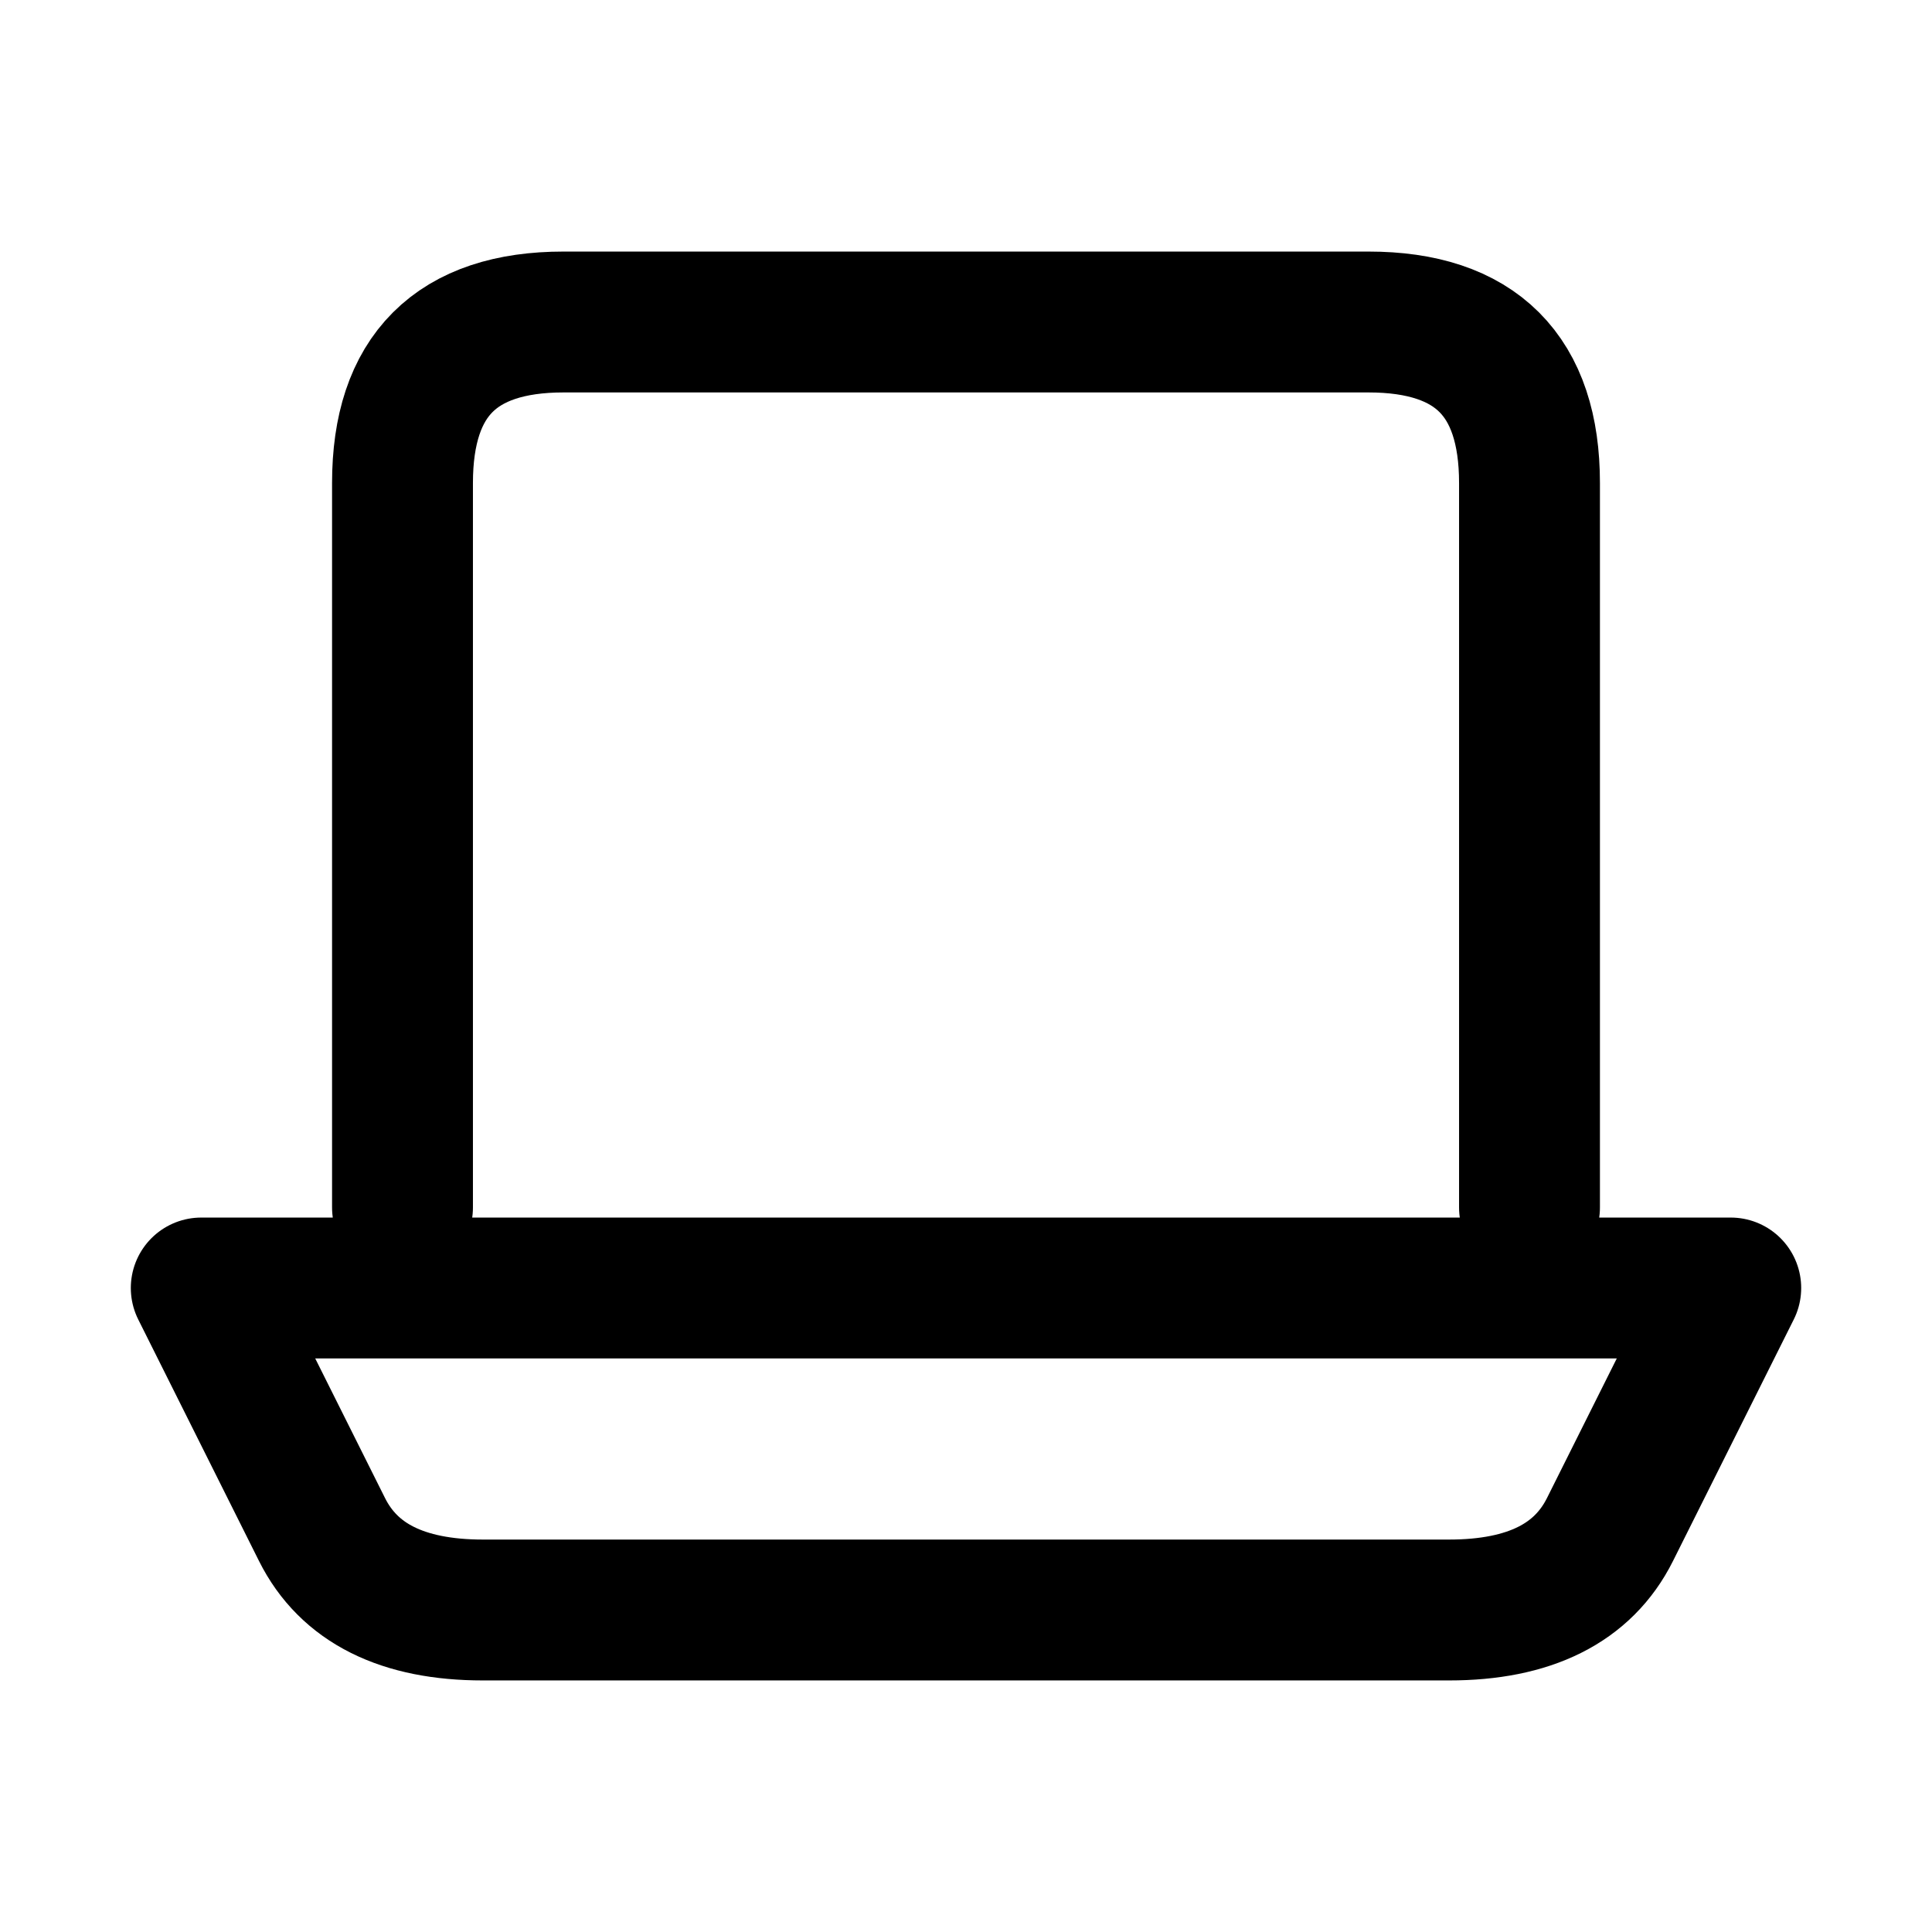
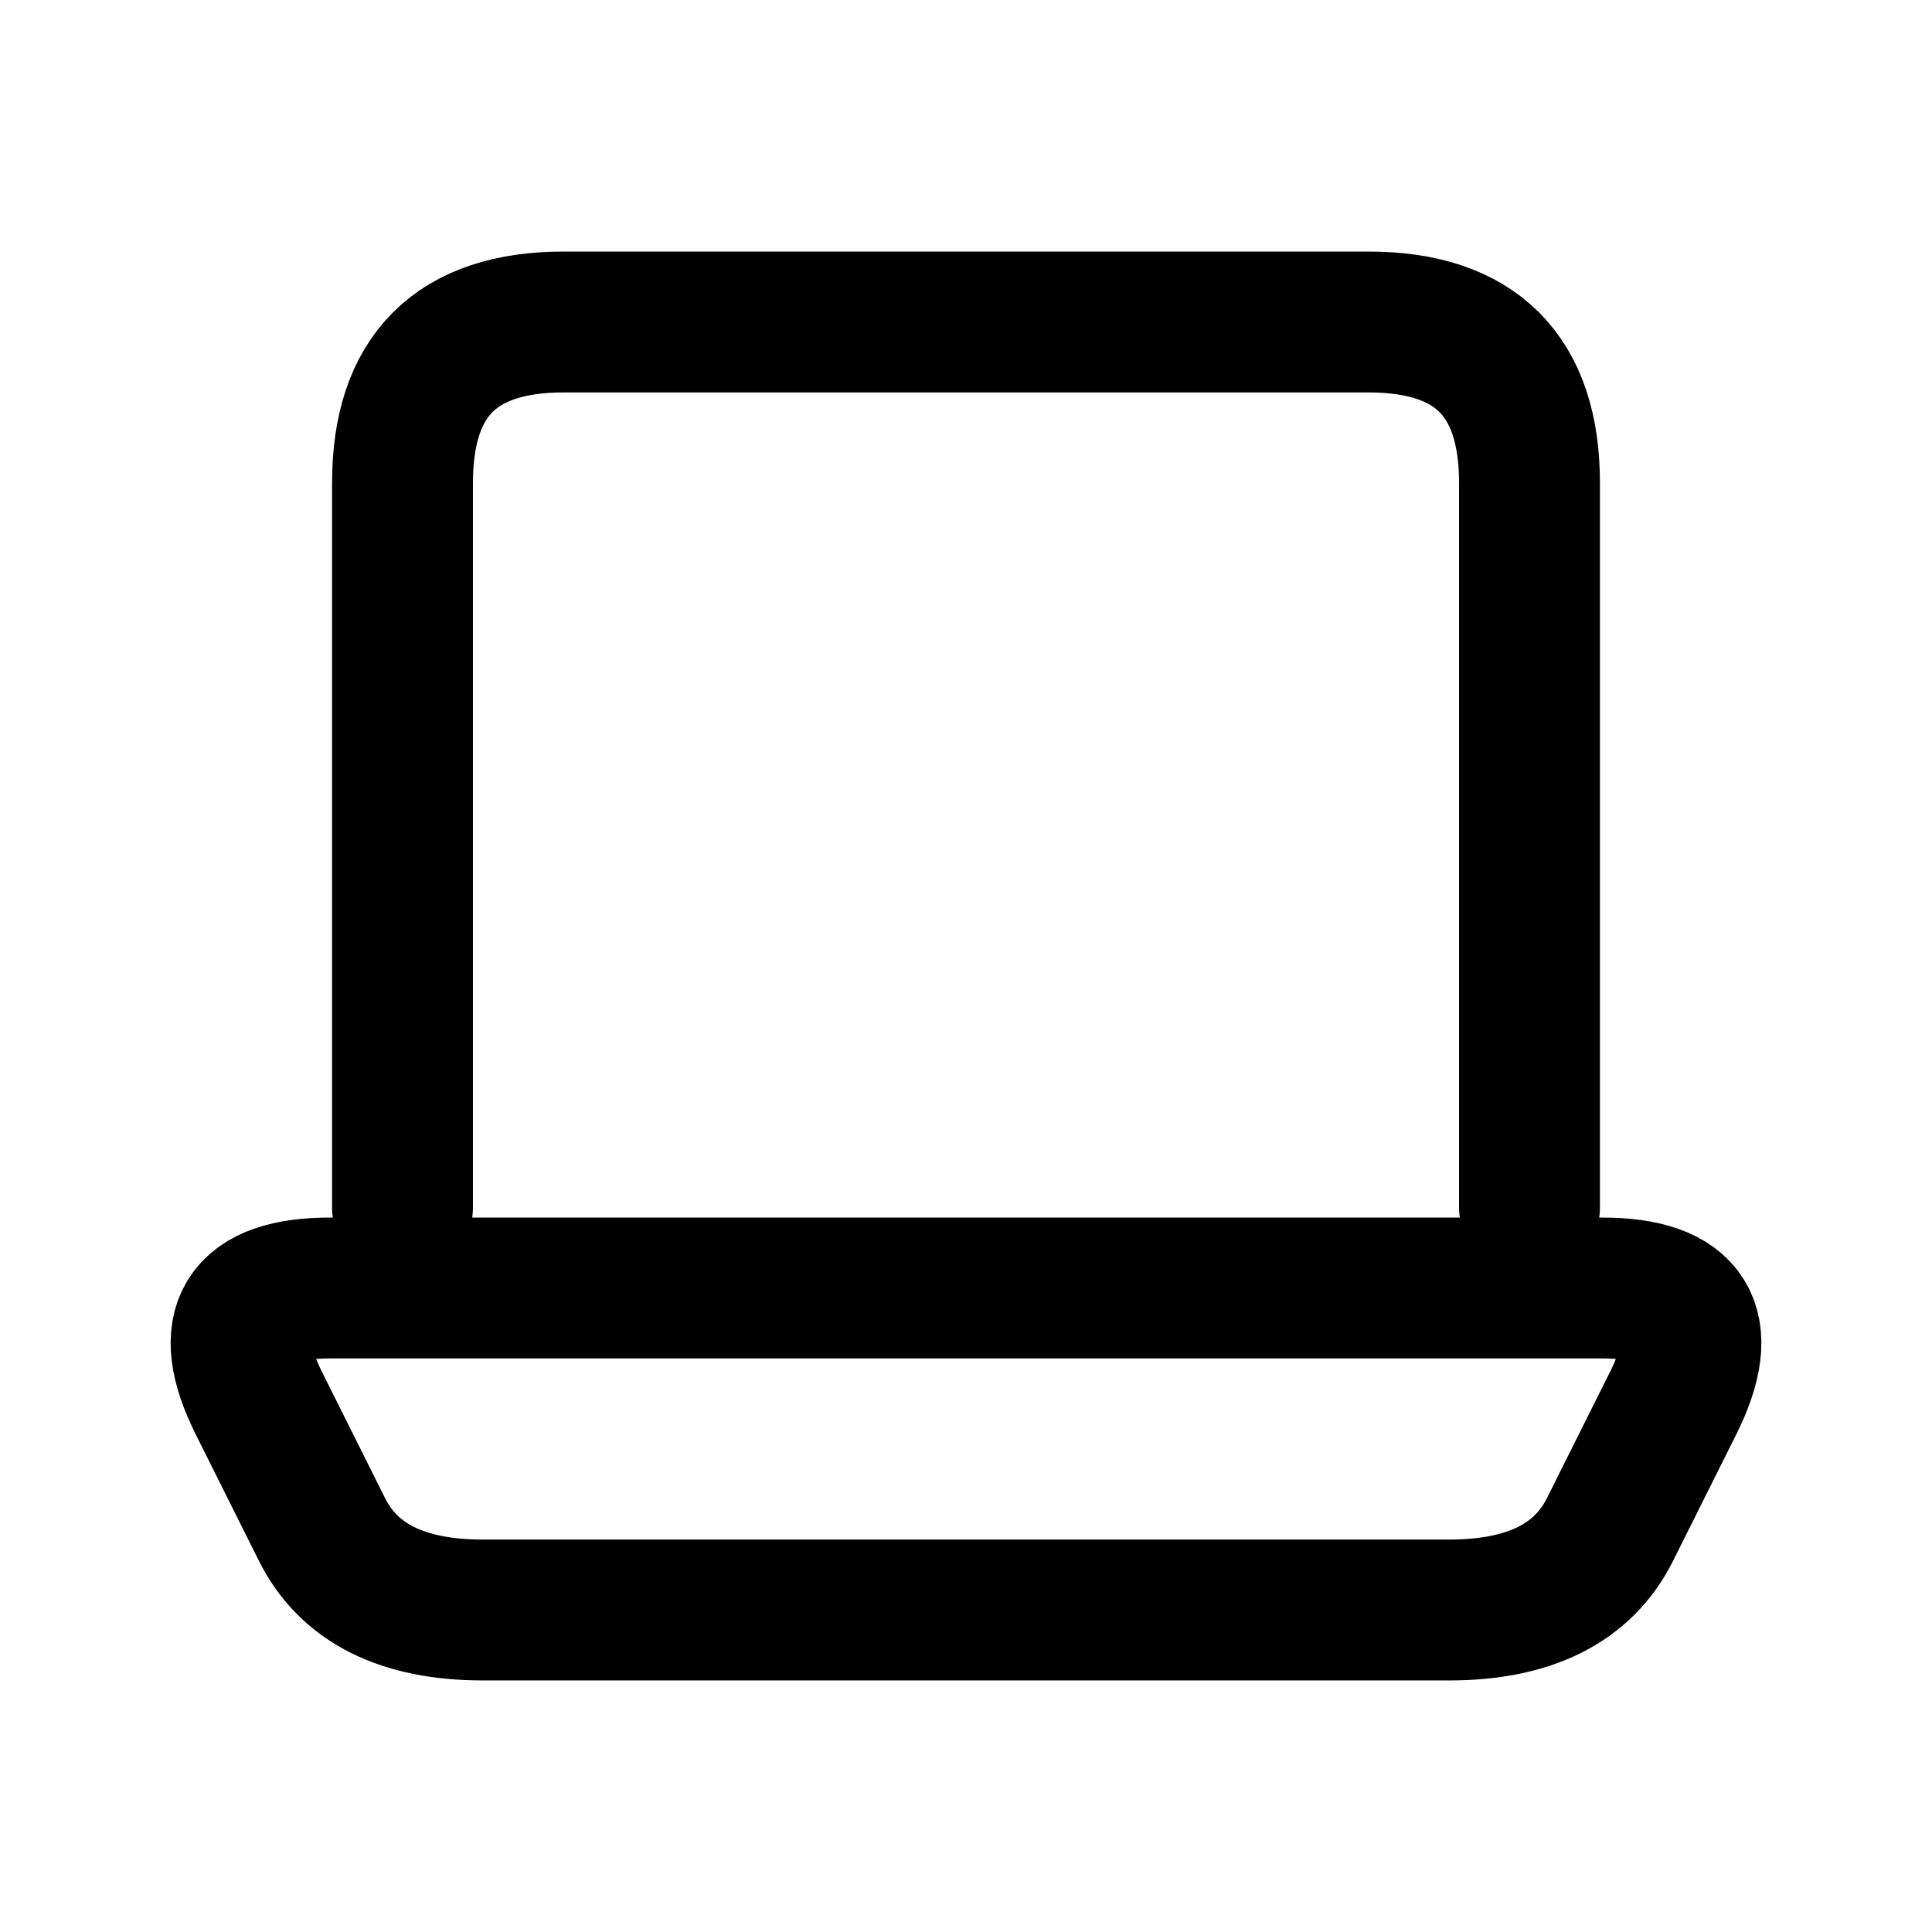
<svg xmlns="http://www.w3.org/2000/svg" viewBox="0 0 24 24" fill="none" stroke="currentColor" stroke-width="1.75" stroke-linecap="round" stroke-linejoin="round">
-   <path d="M5 15V6Q5 4 7 4H17Q19 4 19 6V15 M2.5 16H21.5L20 19Q19.5 20 18 20H6Q4.5 20 4 19Z M10 16H14" />
+   <path d="M5 15V6Q5 4 7 4H17Q19 4 19 6V15 M4.1 16H19.9Q21.5 16 20.784 17.431L20 19Q19.5 20 18 20H6Q4.5 20 4 19L3.216 17.431Q2.5 16 4.1 16Z M10 16H14" />
</svg>
